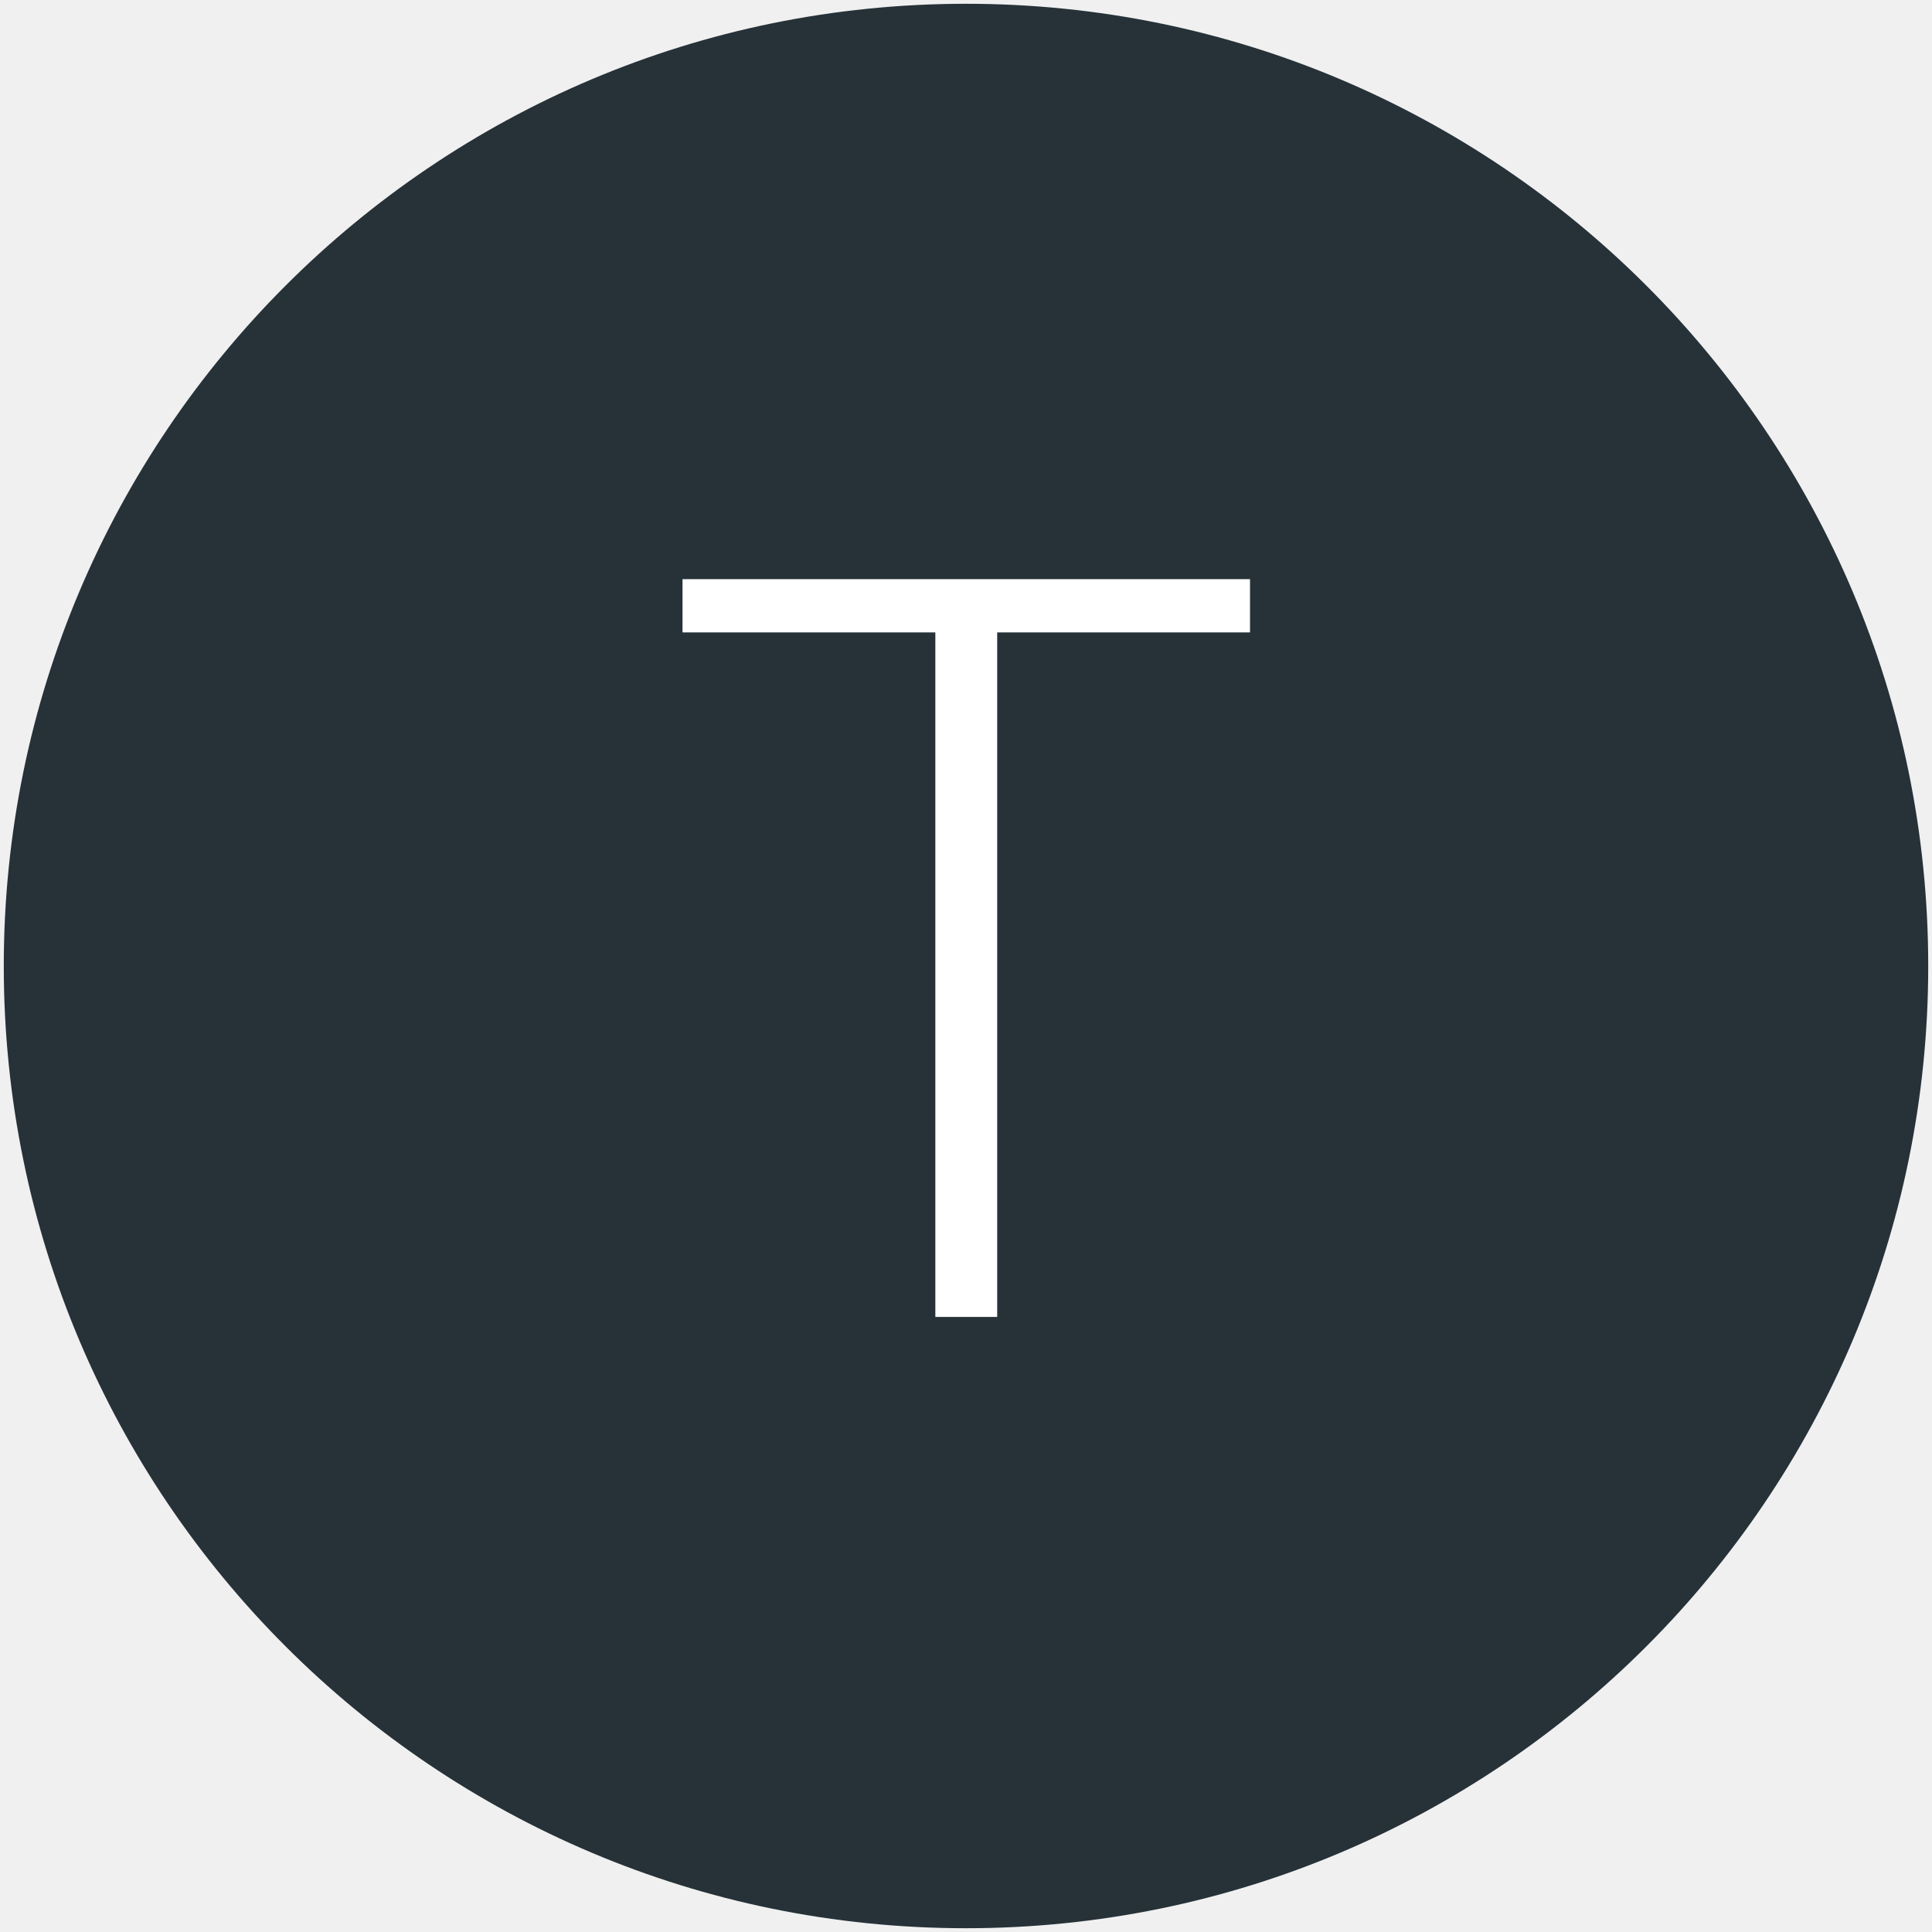
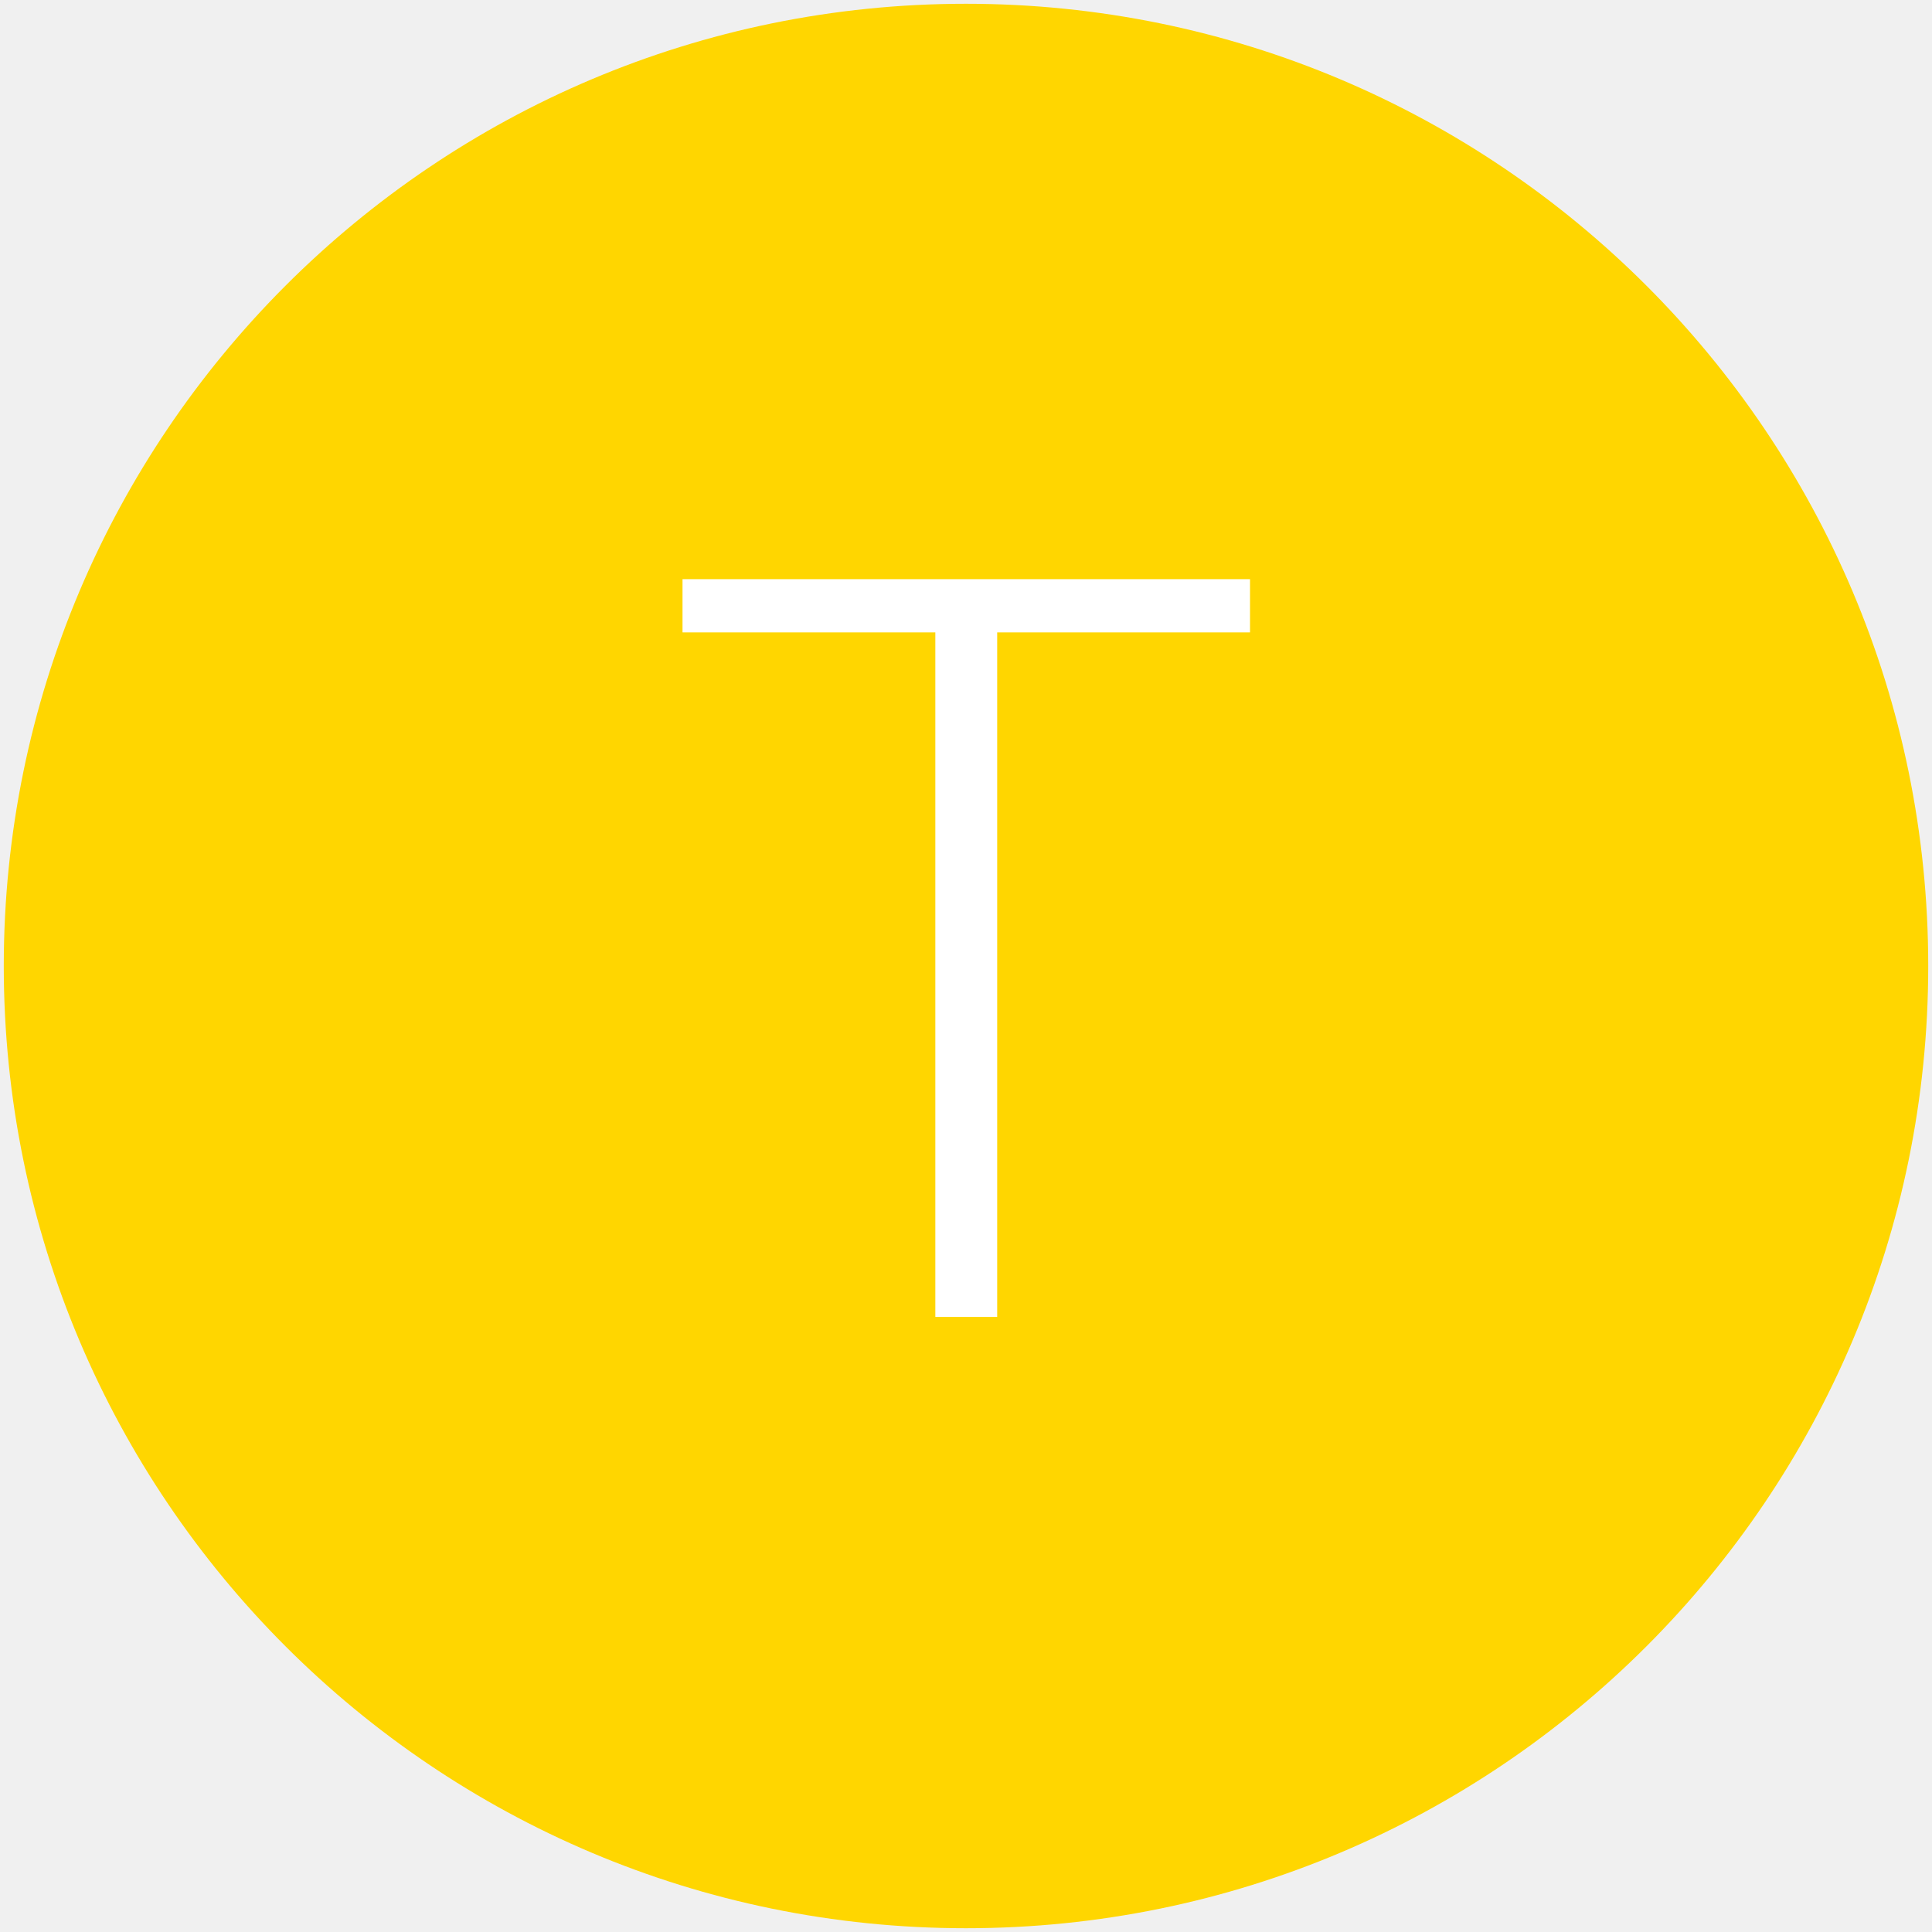
<svg xmlns="http://www.w3.org/2000/svg" width="512" height="512">
  <g>
    <rect fill="none" id="canvas_background" height="514" width="514" y="-1" x="-1" />
  </g>
  <g>
-     <circle stroke="null" id="svg_1" fill="#263238" r="255" cy="256" cx="256" />
+     <circle stroke="null" id="svg_1" fill="#ffd600" r="255" cy="256" cx="256" />
    <text id="svg_2" font-family="Roboto" font-weight="300" font-size="275" fill="#fff" text-anchor="middle" y="349" x="256">T</text>
  </g>
</svg>
